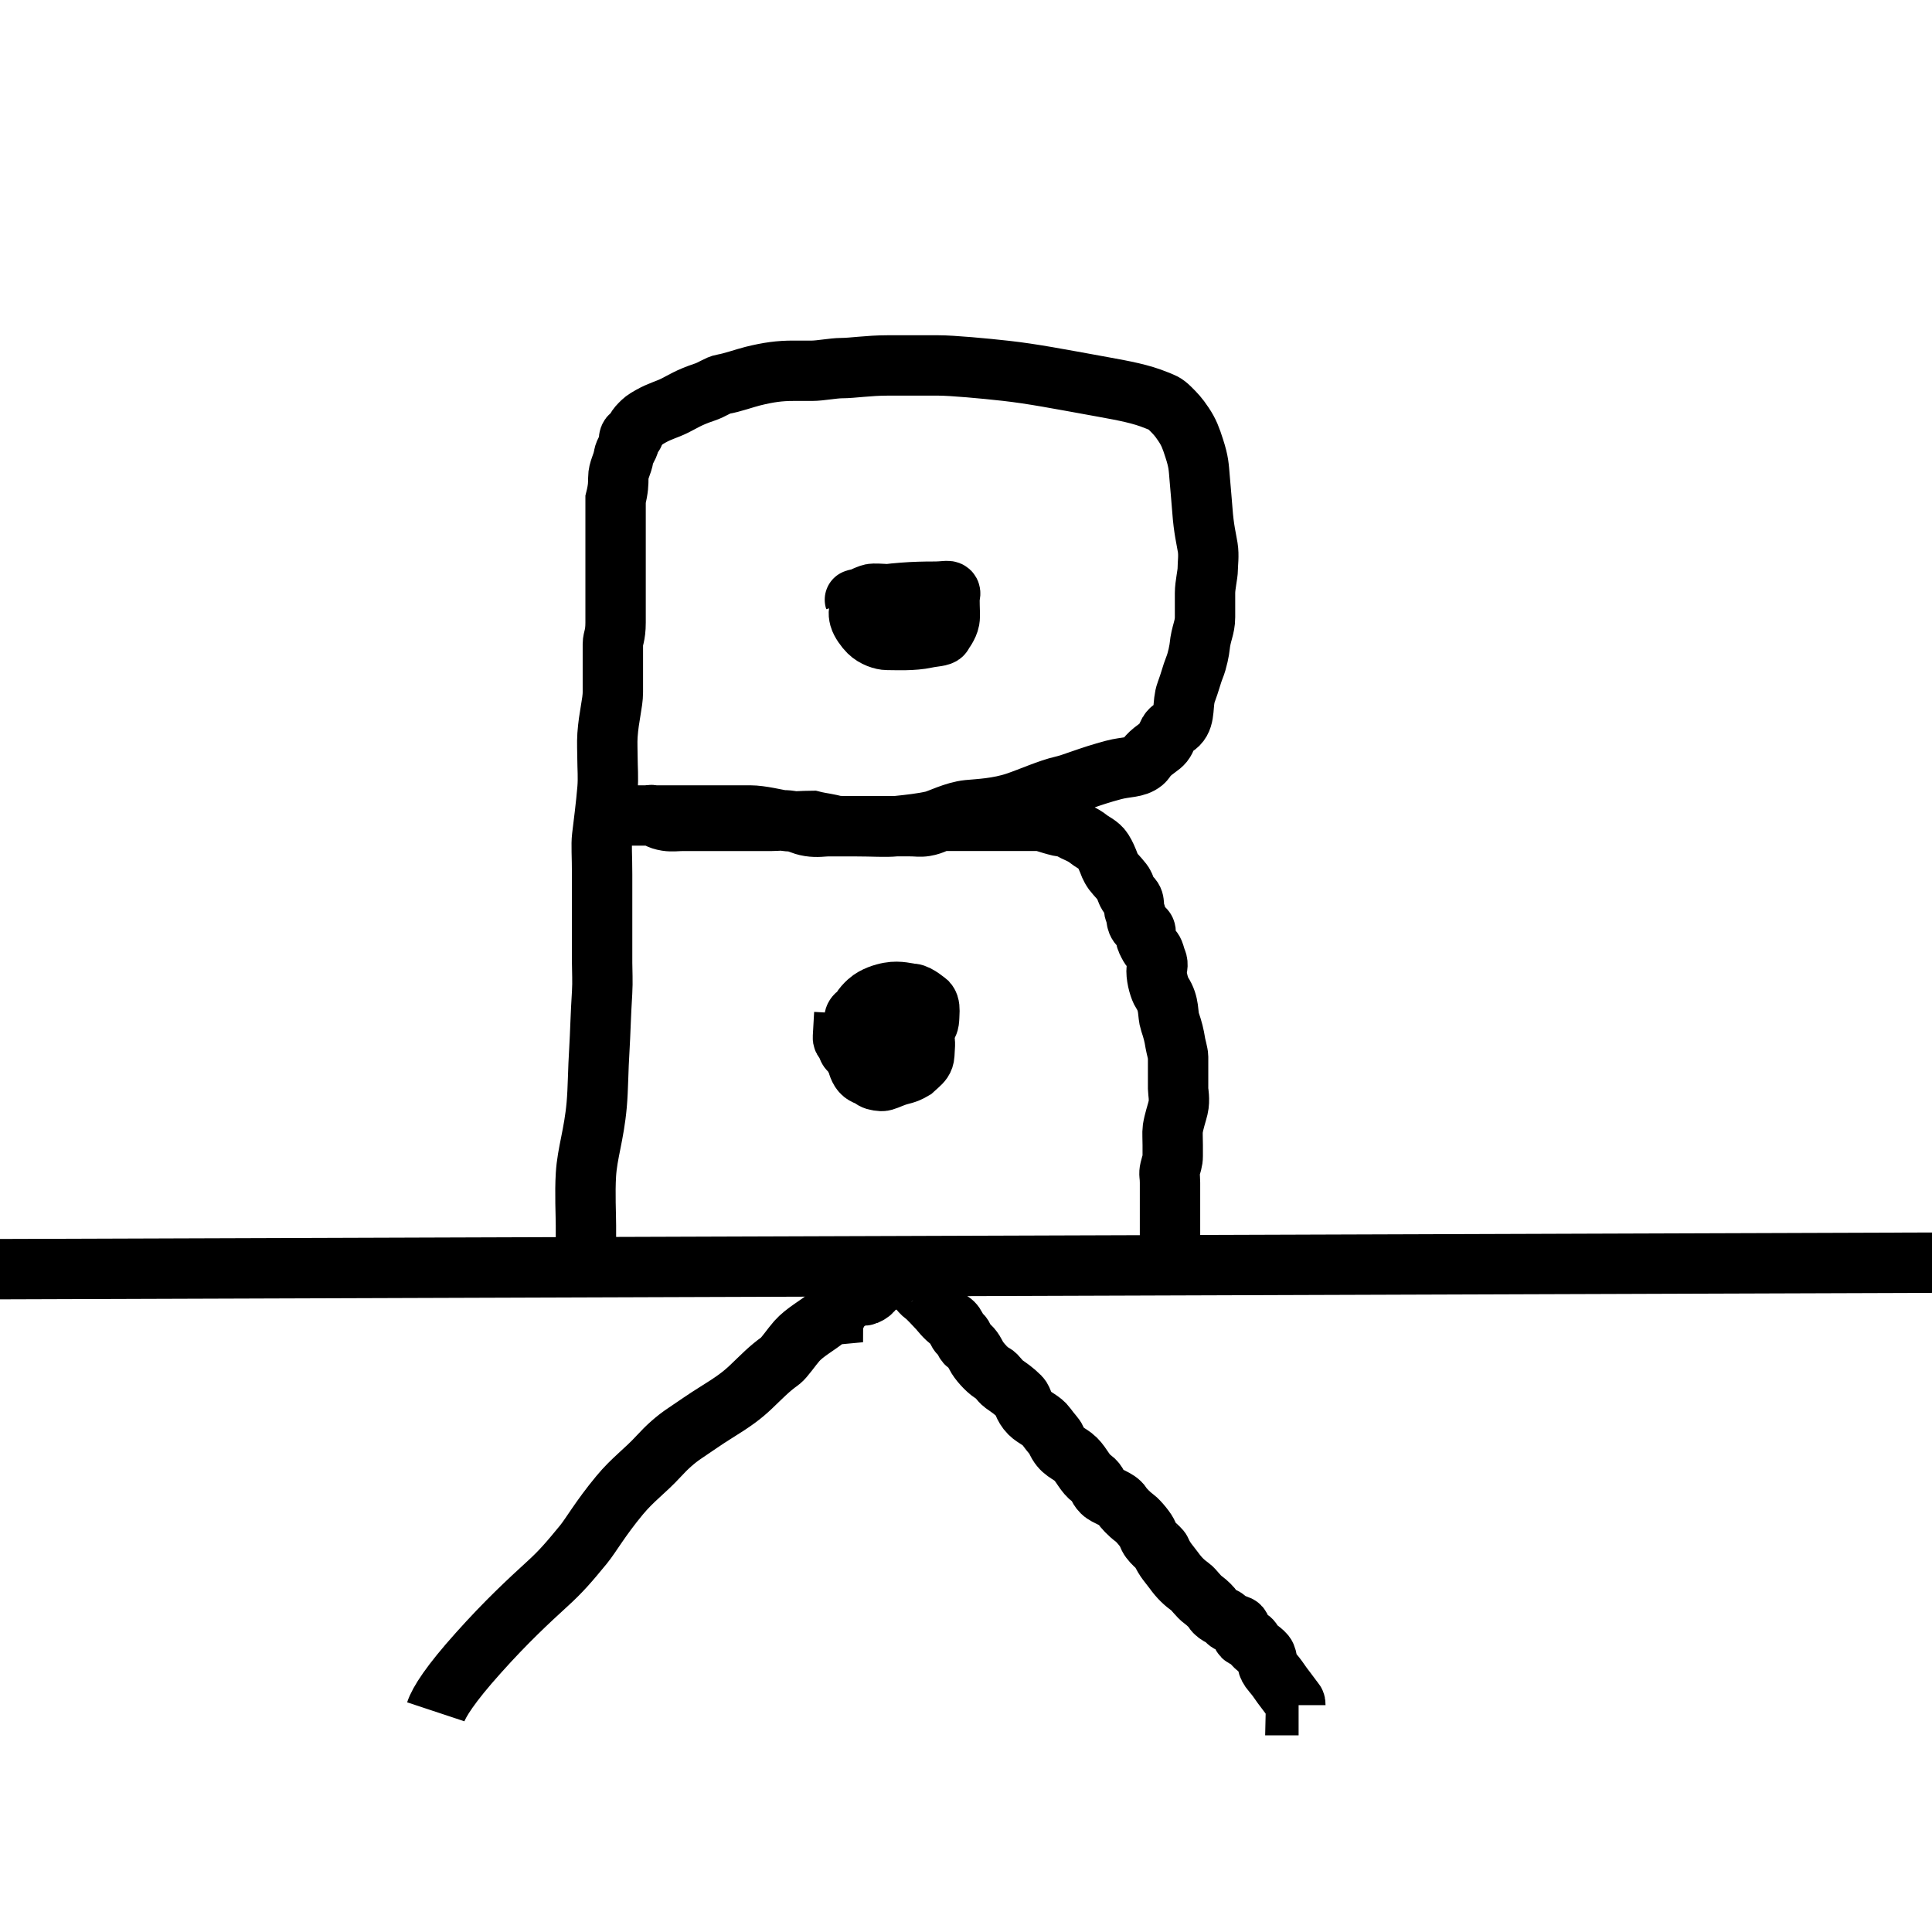
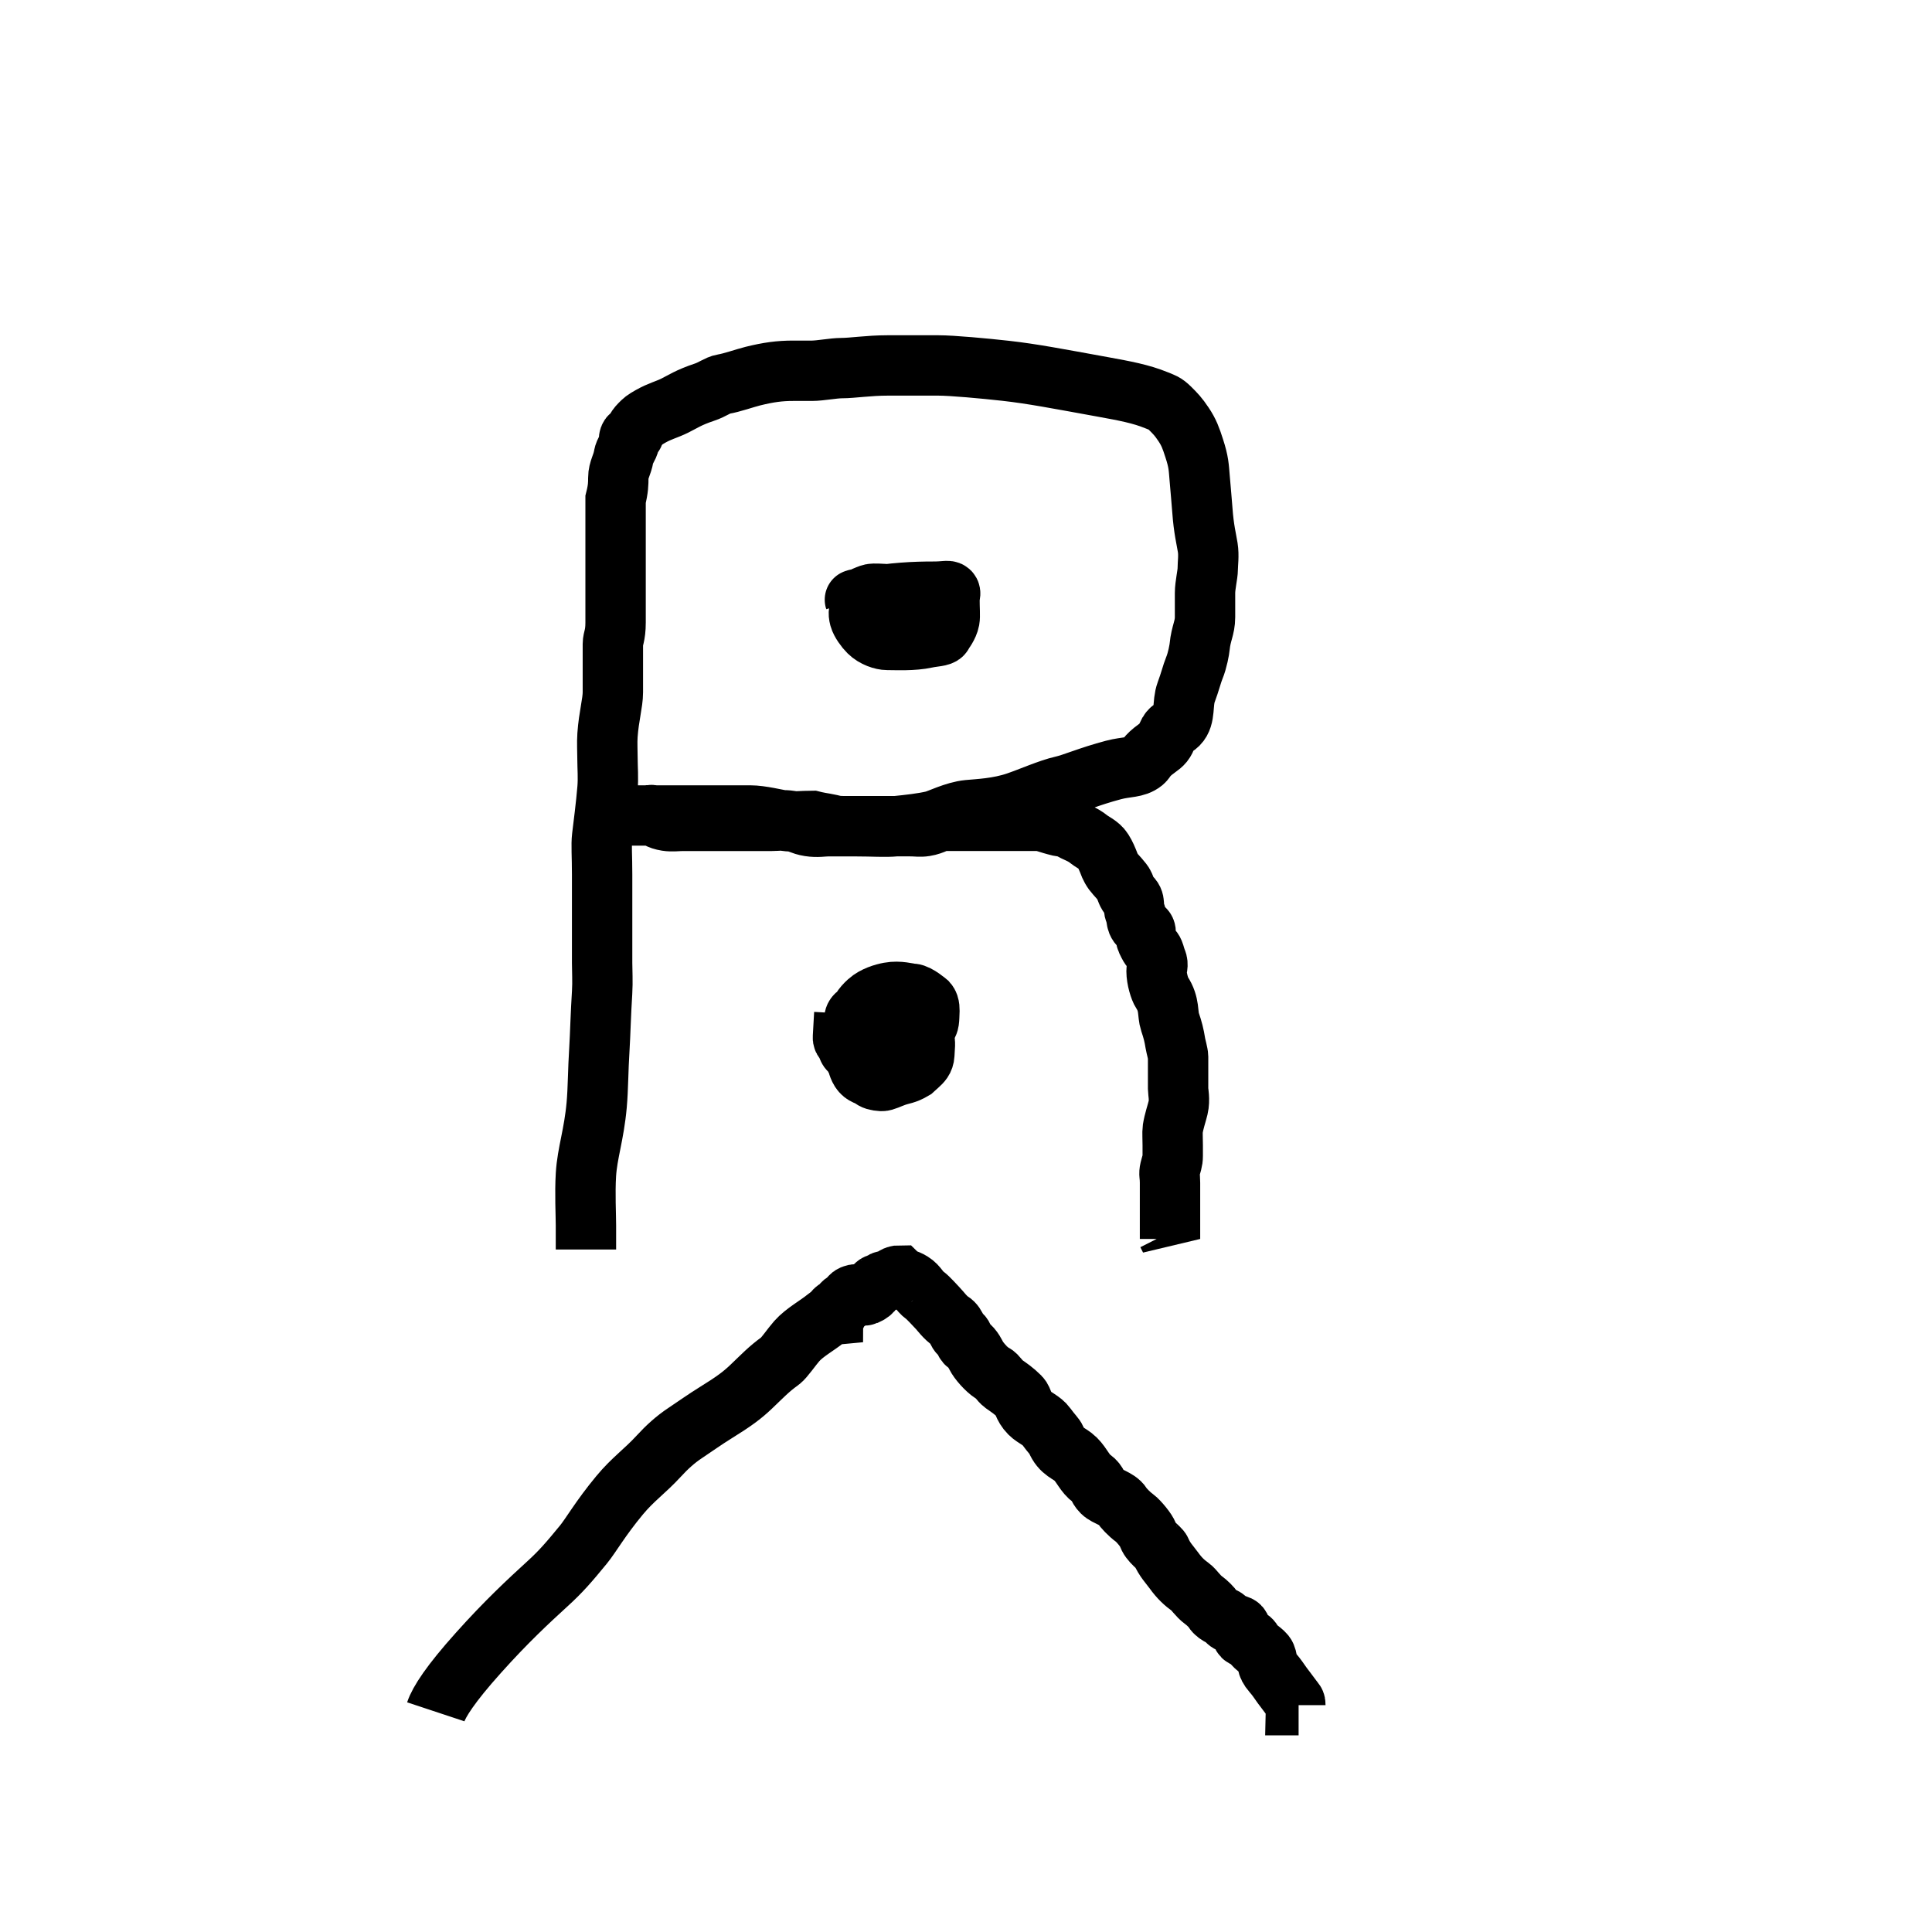
<svg xmlns="http://www.w3.org/2000/svg" width="32" height="32">
  <g>
-     <line fill="none" stroke="#000" x1="-0.228" y1="21.022" x2="32.272" y2="20.913" id="svg_6" />
-     <path fill="none" stroke="#000" id="svg_82" d="m7.218,28.353c0.054,-0.163 0.242,-0.46 0.707,-0.978c0.461,-0.515 0.828,-0.855 1.141,-1.141c0.227,-0.207 0.354,-0.355 0.598,-0.652c0.124,-0.152 0.278,-0.429 0.598,-0.815c0.222,-0.268 0.417,-0.396 0.652,-0.652c0.132,-0.144 0.272,-0.272 0.435,-0.38c0.163,-0.109 0.343,-0.236 0.489,-0.326c0.327,-0.202 0.455,-0.3 0.598,-0.435c0.197,-0.187 0.292,-0.293 0.489,-0.435c0.062,-0.045 0.191,-0.235 0.272,-0.326c0.13,-0.147 0.338,-0.256 0.489,-0.38c0.059,-0.049 0.109,-0.054 0.109,-0.054c0,-0.054 0.054,-0.109 0.109,-0.109c0,0 0.054,-0.109 0.109,-0.109c0.054,0 0.038,-0.079 0.109,-0.109c0.1,-0.042 0.167,0.021 0.217,0c0.142,-0.059 0.125,-0.125 0.163,-0.163c0.038,-0.038 0.07,-0.016 0.109,-0.054c0.038,-0.038 0.109,0 0.163,-0.054c0.054,-0.054 0.109,-0.054 0.109,-0.054c0.054,0.054 0.125,0.052 0.217,0.109c0.103,0.064 0.119,0.146 0.217,0.217c0.062,0.045 0.179,0.179 0.217,0.217c0.038,0.038 0.125,0.16 0.217,0.217c0.103,0.064 0.092,0.188 0.163,0.217c0.05,0.021 0.046,0.118 0.109,0.163c0.099,0.071 0.134,0.171 0.163,0.217c0.064,0.103 0.201,0.242 0.272,0.272c0.05,0.021 0.101,0.118 0.163,0.163c0.099,0.071 0.163,0.109 0.272,0.217c0.054,0.054 0.048,0.156 0.163,0.272c0.077,0.077 0.201,0.119 0.272,0.217c0.09,0.125 0.142,0.167 0.163,0.217c0.088,0.213 0.217,0.217 0.326,0.326c0.109,0.109 0.147,0.236 0.272,0.326c0.099,0.071 0.086,0.141 0.163,0.217c0.077,0.077 0.262,0.114 0.326,0.217c0.029,0.046 0.119,0.146 0.217,0.217c0.062,0.045 0.205,0.219 0.217,0.272c0.028,0.118 0.197,0.222 0.217,0.272c0.059,0.142 0.146,0.228 0.217,0.326c0.09,0.125 0.173,0.201 0.272,0.272c0.062,0.045 0.119,0.146 0.217,0.217c0.062,0.045 0.134,0.117 0.163,0.163c0.064,0.103 0.197,0.113 0.217,0.163c0.029,0.071 0.179,0.07 0.217,0.109c0.038,0.038 0.016,0.125 0.054,0.163c0.038,0.038 0.121,0.008 0.163,0.109c0.029,0.071 0.188,0.146 0.217,0.217c0.042,0.1 -0.004,0.142 0.109,0.272c0.08,0.092 0.092,0.119 0.163,0.217c0.045,0.062 0.092,0.119 0.163,0.217c0.045,0.062 0.054,0.054 0.054,0.109l0.054,0" />
-     <path stroke="#000" fill="none" id="svg_93" d="m9.705,20.696c0,0 0,-0.222 0,-0.399c0,-0.178 -0.019,-0.533 0,-0.843c0.022,-0.357 0.134,-0.66 0.178,-1.154c0.024,-0.265 0.022,-0.575 0.045,-0.932c0.014,-0.222 0.022,-0.575 0.045,-0.932c0.011,-0.177 0,-0.355 0,-0.488c0,-0.266 0,-0.488 0,-0.755c0,-0.355 0,-0.577 0,-0.71c0,-0.311 -0.016,-0.489 0,-0.621c0.022,-0.182 0.067,-0.53 0.089,-0.799c0.015,-0.177 0,-0.355 0,-0.488c0,-0.133 -0.009,-0.267 0,-0.399c0.022,-0.313 0.089,-0.533 0.089,-0.71c0,-0.178 0,-0.355 0,-0.488c0,-0.089 0,-0.178 0,-0.311c0,-0.089 0.045,-0.133 0.045,-0.355c0,-0.089 0,-0.311 0,-0.488c0,-0.133 0,-0.355 0,-0.621c0,-0.133 0,-0.222 0,-0.399c0,-0.089 0,-0.178 0,-0.311c0,-0.089 0,-0.222 0,-0.222c0.045,-0.178 0.045,-0.266 0.045,-0.355c0,-0.133 0.067,-0.217 0.089,-0.355c0.014,-0.088 0.089,-0.178 0.089,-0.222c0,-0.044 -0.014,-0.109 0.045,-0.133c0.041,-0.017 0.028,-0.003 0.045,-0.044c0.024,-0.058 0.058,-0.102 0.089,-0.133c0.063,-0.063 0.069,-0.071 0.178,-0.133c0.16,-0.09 0.257,-0.107 0.401,-0.178c0.127,-0.062 0.223,-0.133 0.49,-0.222c0.134,-0.044 0.224,-0.119 0.312,-0.133c0.139,-0.022 0.354,-0.099 0.49,-0.133c0.263,-0.065 0.446,-0.089 0.669,-0.089c0.134,0 0.223,0 0.312,0c0.134,0 0.357,-0.044 0.49,-0.044c0.178,0 0.446,-0.044 0.758,-0.044c0.267,0 0.669,0 0.847,0c0.223,0 0.757,0.049 1.115,0.089c0.445,0.05 0.854,0.13 1.605,0.266c0.362,0.066 0.631,0.115 0.892,0.222c0.092,0.038 0.134,0.044 0.223,0.133c0.089,0.089 0.134,0.133 0.223,0.266c0.089,0.133 0.122,0.225 0.178,0.399c0.074,0.227 0.074,0.311 0.089,0.488c0.022,0.269 0.032,0.356 0.045,0.533c0.022,0.313 0.067,0.483 0.089,0.621c0.021,0.131 0,0.266 0,0.355c0,0.089 -0.045,0.266 -0.045,0.399c0,0.133 0,0.311 0,0.399c0,0.178 -0.067,0.263 -0.089,0.488c-0.004,0.044 -0.035,0.225 -0.089,0.355c-0.038,0.092 -0.07,0.228 -0.134,0.399c-0.069,0.186 -0.008,0.407 -0.134,0.533c-0.063,0.063 -0.13,0.062 -0.178,0.178c-0.051,0.123 -0.064,0.14 -0.178,0.222c-0.181,0.13 -0.174,0.182 -0.223,0.222c-0.124,0.101 -0.271,0.075 -0.49,0.133c-0.409,0.108 -0.668,0.226 -0.847,0.266c-0.222,0.05 -0.531,0.189 -0.758,0.266c-0.307,0.105 -0.625,0.116 -0.802,0.133c-0.226,0.022 -0.483,0.155 -0.58,0.178c-0.174,0.041 -0.398,0.066 -0.624,0.089c-0.177,0.017 -0.357,0 -0.669,0c-0.089,0 -0.223,0 -0.446,0c-0.089,0 -0.18,0.021 -0.312,0c-0.139,-0.022 -0.173,-0.066 -0.312,-0.089c-0.132,-0.021 -0.178,0 -0.312,0c-0.223,0 -0.312,0 -0.401,0c-0.178,0 -0.267,0 -0.357,0c-0.178,0 -0.267,0 -0.357,0c-0.178,0 -0.312,0 -0.357,0c-0.089,0 -0.179,0.014 -0.267,0c-0.139,-0.022 -0.165,-0.065 -0.223,-0.089c-0.041,-0.017 -0.045,0 -0.134,0c-0.045,0 -0.089,0 -0.134,0c-0.045,0 -0.089,0 -0.134,0c0,0 -0.045,0 -0.089,0c-0.045,0 0.089,0 0.134,0c0.58,0 0.936,0 1.248,0c0.357,0 0.535,0 0.713,0c0.178,0 0.44,0.066 0.58,0.089c0.132,0.021 0.312,0 0.446,0c0,0 0.084,0.022 0.223,0.044c0.132,0.021 0.134,0.044 0.312,0.044c0,0 0.089,0 0.178,0c0.134,0 0.223,0 0.357,0c0.134,0 0.223,0 0.312,0c0.089,0 0.178,0 0.223,0c0.134,0 0.179,0.014 0.267,0c0.139,-0.022 0.223,-0.089 0.267,-0.089c0.089,0 0.178,0 0.223,0c0.134,0 0.134,0 0.223,0c0.089,0 0.134,0 0.223,0c0.045,0 0.089,0 0.223,0c0,0 0.089,0 0.178,0c0.045,0 0.134,0 0.178,0c0.089,0 0.223,0 0.357,0c0.089,0 0.163,0.043 0.357,0.089c0.043,0.01 0.127,0.008 0.178,0.044c0.081,0.058 0.188,0.076 0.312,0.178c0.049,0.04 0.171,0.093 0.223,0.178c0.023,0.038 0.041,0.062 0.089,0.178c0.017,0.041 0.031,0.097 0.089,0.178c0.037,0.051 0.154,0.164 0.178,0.222c0.034,0.082 0.053,0.152 0.089,0.178c0.114,0.082 0.045,0.178 0.089,0.266c0.045,0.089 -0.008,0.191 0.134,0.266c0.039,0.021 0.045,0.044 0.045,0.089c0,0.089 0,0.089 0.045,0.178c0.045,0.089 0.065,0.075 0.089,0.133c0.017,0.041 0.02,0.075 0.045,0.133c0.034,0.082 0,0.133 0,0.178c0,0.133 0.054,0.303 0.089,0.355c0.132,0.2 0.089,0.355 0.134,0.488c0.045,0.133 0.067,0.217 0.089,0.355c0.007,0.044 0.045,0.178 0.045,0.222c0,0.044 0,0.133 0,0.222c0,0.044 0,0.222 0,0.311c0,0.044 0.031,0.181 0,0.311c-0.023,0.097 -0.067,0.217 -0.089,0.355c-0.007,0.044 0,0.178 0,0.266c0,0.044 0,0.133 0,0.178c0,0.089 -0.022,0.125 -0.045,0.222c-0.02,0.086 0,0.089 0,0.222c0,0.044 0,0.044 0,0.089c0,0.044 0,0.089 0,0.133c0,0.044 0,0.089 0,0.133c0,0.044 0,0.044 0,0.089c0,0.044 0,0.089 0,0.133c0,0 0,0.044 0,0.133c0,0.044 0,0.089 0,0.133l0,0.044l0,0.044l-0.045,-0.089" />
-     <path stroke="#000" fill="none" id="svg_94" d="m14.16,9.933c0,0 -0.002,-0.006 0.153,-0.033c0.492,-0.086 0.84,-0.1 1.146,-0.1c0.191,0 0.24,-0.024 0.267,0c0.027,0.024 0,0.067 0,0.1c0,0.2 0.012,0.3 0,0.366c-0.019,0.104 -0.1,0.202 -0.115,0.233c-0.021,0.043 -0.15,0.041 -0.267,0.067c-0.225,0.049 -0.496,0.033 -0.649,0.033c-0.076,0 -0.214,-0.043 -0.305,-0.133c-0.057,-0.056 -0.133,-0.161 -0.153,-0.233c-0.026,-0.097 0,-0.1 0,-0.166c0,-0.067 0,-0.1 0.038,-0.133c0.038,-0.033 0.026,-0.049 0.076,-0.067c0.035,-0.013 0.076,-0.033 0.115,-0.033c0.115,0 0.233,0.003 0.382,0.033c0.166,0.034 0.235,0.014 0.305,0.1c0.022,0.027 0.038,0.033 0.038,0.033c0,0.033 -0.015,0.069 0,0.1c0.021,0.043 0.038,0.033 0.038,0.067c0,0.033 -0.054,0.04 -0.076,0.067c-0.071,0.085 -0.191,0.033 -0.229,0.033c-0.076,0 -0.076,0 -0.115,0c-0.038,0 -0.115,0 -0.115,0l-0.038,-0.033" />
-     <path transform="rotate(3.22098 14.668 17.1626)" stroke="#000" fill="none" id="svg_95" d="m14.093,17.344c0,-0.043 -0.036,-0.14 0.043,-0.346c0.089,-0.235 0.118,-0.292 0.213,-0.389c0.095,-0.097 0.248,-0.151 0.34,-0.173c0.166,-0.04 0.298,0 0.383,0c0.085,0 0.255,0.13 0.255,0.13c0.043,0.043 0.043,0.13 0.043,0.173c0,0.086 0.013,0.193 -0.043,0.216c-0.039,0.017 -0.093,0.073 -0.17,0.13c-0.049,0.036 -0.113,0.085 -0.298,0.13c-0.083,0.02 -0.213,0.043 -0.298,0.043c-0.085,0 -0.172,-0.023 -0.255,-0.043c-0.093,-0.022 -0.128,-0.086 -0.128,-0.086c-0.043,-0.043 -0.043,-0.043 -0.043,-0.086c0,-0.043 0,-0.086 0,-0.13c0,0 -0.006,-0.051 0.043,-0.086c0.077,-0.057 0.298,-0.043 0.468,-0.043c0.17,0 0.226,-0.029 0.34,0.043c0.051,0.032 0.17,0.086 0.17,0.086c0.043,0.043 0.069,0.09 0.085,0.13c0.023,0.057 0.085,0.13 0.085,0.216c0,0.043 0,0.086 0,0.173c0,0.086 -0.043,0.13 -0.085,0.173c-0.043,0.043 -0.085,0.086 -0.085,0.086c-0.128,0.086 -0.173,0.077 -0.298,0.13c-0.088,0.037 -0.17,0.086 -0.213,0.086c-0.085,0 -0.14,-0.013 -0.17,-0.043c-0.03,-0.031 -0.11,-0.025 -0.17,-0.086c-0.06,-0.061 -0.085,-0.173 -0.085,-0.173c-0.043,-0.043 -0.072,-0.15 -0.128,-0.173c-0.039,-0.017 -0.029,-0.051 -0.085,-0.13c-0.035,-0.05 -0.043,-0.043 -0.043,-0.086c0,-0.043 0,-0.086 0,-0.13c0,-0.043 0,-0.086 0,-0.13c0,-0.043 0,-0.043 0,-0.086l0,-0.043" />
+     <path d="m7.218,28.353c0.054,-0.163 0.242,-0.46 0.707,-0.978c0.461,-0.515 0.828,-0.855 1.141,-1.141c0.227,-0.207 0.354,-0.355 0.598,-0.652c0.124,-0.152 0.278,-0.429 0.598,-0.815c0.222,-0.268 0.417,-0.396 0.652,-0.652c0.132,-0.144 0.272,-0.272 0.435,-0.38c0.163,-0.109 0.343,-0.236 0.489,-0.326c0.327,-0.202 0.455,-0.3 0.598,-0.435c0.197,-0.187 0.292,-0.293 0.489,-0.435c0.062,-0.045 0.191,-0.235 0.272,-0.326c0.13,-0.147 0.338,-0.256 0.489,-0.38c0.059,-0.049 0.109,-0.054 0.109,-0.054c0,-0.054 0.054,-0.109 0.109,-0.109c0,0 0.054,-0.109 0.109,-0.109c0.054,0 0.038,-0.079 0.109,-0.109c0.1,-0.042 0.167,0.021 0.217,0c0.142,-0.059 0.125,-0.125 0.163,-0.163c0.038,-0.038 0.07,-0.016 0.109,-0.054c0.038,-0.038 0.109,0 0.163,-0.054c0.054,-0.054 0.109,-0.054 0.109,-0.054c0.054,0.054 0.125,0.052 0.217,0.109c0.103,0.064 0.119,0.146 0.217,0.217c0.062,0.045 0.179,0.179 0.217,0.217c0.038,0.038 0.125,0.16 0.217,0.217c0.103,0.064 0.092,0.188 0.163,0.217c0.05,0.021 0.046,0.118 0.109,0.163c0.099,0.071 0.134,0.171 0.163,0.217c0.064,0.103 0.201,0.242 0.272,0.272c0.05,0.021 0.101,0.118 0.163,0.163c0.099,0.071 0.163,0.109 0.272,0.217c0.054,0.054 0.048,0.156 0.163,0.272c0.077,0.077 0.201,0.119 0.272,0.217c0.09,0.125 0.142,0.167 0.163,0.217c0.088,0.213 0.217,0.217 0.326,0.326c0.109,0.109 0.147,0.236 0.272,0.326c0.099,0.071 0.086,0.141 0.163,0.217c0.077,0.077 0.262,0.114 0.326,0.217c0.029,0.046 0.119,0.146 0.217,0.217c0.062,0.045 0.205,0.219 0.217,0.272c0.028,0.118 0.197,0.222 0.217,0.272c0.059,0.142 0.146,0.228 0.217,0.326c0.09,0.125 0.173,0.201 0.272,0.272c0.062,0.045 0.119,0.146 0.217,0.217c0.062,0.045 0.134,0.117 0.163,0.163c0.064,0.103 0.197,0.113 0.217,0.163c0.029,0.071 0.179,0.07 0.217,0.109c0.038,0.038 0.016,0.125 0.054,0.163c0.038,0.038 0.121,0.008 0.163,0.109c0.029,0.071 0.188,0.146 0.217,0.217c0.042,0.1 -0.004,0.142 0.109,0.272c0.08,0.092 0.092,0.119 0.163,0.217c0.045,0.062 0.092,0.119 0.163,0.217c0.045,0.062 0.054,0.054 0.054,0.109l0.054,0" id="svg_82" stroke="#000" fill="none" />
+     <path d="m9.705,20.696c0,0 0,-0.222 0,-0.399c0,-0.178 -0.019,-0.533 0,-0.843c0.022,-0.357 0.134,-0.66 0.178,-1.154c0.024,-0.265 0.022,-0.575 0.045,-0.932c0.014,-0.222 0.022,-0.575 0.045,-0.932c0.011,-0.177 0,-0.355 0,-0.488c0,-0.266 0,-0.488 0,-0.755c0,-0.355 0,-0.577 0,-0.71c0,-0.311 -0.016,-0.489 0,-0.621c0.022,-0.182 0.067,-0.53 0.089,-0.799c0.015,-0.177 0,-0.355 0,-0.488c0,-0.133 -0.009,-0.267 0,-0.399c0.022,-0.313 0.089,-0.533 0.089,-0.71c0,-0.178 0,-0.355 0,-0.488c0,-0.089 0,-0.178 0,-0.311c0,-0.089 0.045,-0.133 0.045,-0.355c0,-0.089 0,-0.311 0,-0.488c0,-0.133 0,-0.355 0,-0.621c0,-0.133 0,-0.222 0,-0.399c0,-0.089 0,-0.178 0,-0.311c0,-0.089 0,-0.222 0,-0.222c0.045,-0.178 0.045,-0.266 0.045,-0.355c0,-0.133 0.067,-0.217 0.089,-0.355c0.014,-0.088 0.089,-0.178 0.089,-0.222c0,-0.044 -0.014,-0.109 0.045,-0.133c0.041,-0.017 0.028,-0.003 0.045,-0.044c0.024,-0.058 0.058,-0.102 0.089,-0.133c0.063,-0.063 0.069,-0.071 0.178,-0.133c0.16,-0.09 0.257,-0.107 0.401,-0.178c0.127,-0.062 0.223,-0.133 0.49,-0.222c0.134,-0.044 0.224,-0.119 0.312,-0.133c0.139,-0.022 0.354,-0.099 0.49,-0.133c0.263,-0.065 0.446,-0.089 0.669,-0.089c0.134,0 0.223,0 0.312,0c0.134,0 0.357,-0.044 0.49,-0.044c0.178,0 0.446,-0.044 0.758,-0.044c0.267,0 0.669,0 0.847,0c0.223,0 0.757,0.049 1.115,0.089c0.445,0.05 0.854,0.13 1.605,0.266c0.362,0.066 0.631,0.115 0.892,0.222c0.092,0.038 0.134,0.044 0.223,0.133c0.089,0.089 0.134,0.133 0.223,0.266c0.089,0.133 0.122,0.225 0.178,0.399c0.074,0.227 0.074,0.311 0.089,0.488c0.022,0.269 0.032,0.356 0.045,0.533c0.022,0.313 0.067,0.483 0.089,0.621c0.021,0.131 0,0.266 0,0.355c0,0.089 -0.045,0.266 -0.045,0.399c0,0.133 0,0.311 0,0.399c0,0.178 -0.067,0.263 -0.089,0.488c-0.004,0.044 -0.035,0.225 -0.089,0.355c-0.038,0.092 -0.07,0.228 -0.134,0.399c-0.069,0.186 -0.008,0.407 -0.134,0.533c-0.063,0.063 -0.13,0.062 -0.178,0.178c-0.051,0.123 -0.064,0.14 -0.178,0.222c-0.181,0.13 -0.174,0.182 -0.223,0.222c-0.124,0.101 -0.271,0.075 -0.49,0.133c-0.409,0.108 -0.668,0.226 -0.847,0.266c-0.222,0.05 -0.531,0.189 -0.758,0.266c-0.307,0.105 -0.625,0.116 -0.802,0.133c-0.226,0.022 -0.483,0.155 -0.58,0.178c-0.174,0.041 -0.398,0.066 -0.624,0.089c-0.177,0.017 -0.357,0 -0.669,0c-0.089,0 -0.223,0 -0.446,0c-0.089,0 -0.18,0.021 -0.312,0c-0.139,-0.022 -0.173,-0.066 -0.312,-0.089c-0.132,-0.021 -0.178,0 -0.312,0c-0.223,0 -0.312,0 -0.401,0c-0.178,0 -0.267,0 -0.357,0c-0.178,0 -0.267,0 -0.357,0c-0.178,0 -0.312,0 -0.357,0c-0.089,0 -0.179,0.014 -0.267,0c-0.139,-0.022 -0.165,-0.065 -0.223,-0.089c-0.041,-0.017 -0.045,0 -0.134,0c-0.045,0 -0.089,0 -0.134,0c-0.045,0 -0.089,0 -0.134,0c0,0 -0.045,0 -0.089,0c-0.045,0 0.089,0 0.134,0c0.58,0 0.936,0 1.248,0c0.357,0 0.535,0 0.713,0c0.178,0 0.44,0.066 0.58,0.089c0.132,0.021 0.312,0 0.446,0c0,0 0.084,0.022 0.223,0.044c0.132,0.021 0.134,0.044 0.312,0.044c0,0 0.089,0 0.178,0c0.134,0 0.223,0 0.357,0c0.134,0 0.223,0 0.312,0c0.089,0 0.178,0 0.223,0c0.134,0 0.179,0.014 0.267,0c0.139,-0.022 0.223,-0.089 0.267,-0.089c0.089,0 0.178,0 0.223,0c0.134,0 0.134,0 0.223,0c0.089,0 0.134,0 0.223,0c0.045,0 0.089,0 0.223,0c0,0 0.089,0 0.178,0c0.045,0 0.134,0 0.178,0c0.089,0 0.223,0 0.357,0c0.089,0 0.163,0.043 0.357,0.089c0.043,0.01 0.127,0.008 0.178,0.044c0.081,0.058 0.188,0.076 0.312,0.178c0.049,0.04 0.171,0.093 0.223,0.178c0.023,0.038 0.041,0.062 0.089,0.178c0.017,0.041 0.031,0.097 0.089,0.178c0.037,0.051 0.154,0.164 0.178,0.222c0.034,0.082 0.053,0.152 0.089,0.178c0.114,0.082 0.045,0.178 0.089,0.266c0.045,0.089 -0.008,0.191 0.134,0.266c0.039,0.021 0.045,0.044 0.045,0.089c0,0.089 0,0.089 0.045,0.178c0.045,0.089 0.065,0.075 0.089,0.133c0.017,0.041 0.02,0.075 0.045,0.133c0.034,0.082 0,0.133 0,0.178c0,0.133 0.054,0.303 0.089,0.355c0.132,0.2 0.089,0.355 0.134,0.488c0.045,0.133 0.067,0.217 0.089,0.355c0.007,0.044 0.045,0.178 0.045,0.222c0,0.044 0,0.133 0,0.222c0,0.044 0,0.222 0,0.311c0,0.044 0.031,0.181 0,0.311c-0.023,0.097 -0.067,0.217 -0.089,0.355c-0.007,0.044 0,0.178 0,0.266c0,0.044 0,0.133 0,0.178c0,0.089 -0.022,0.125 -0.045,0.222c-0.02,0.086 0,0.089 0,0.222c0,0.044 0,0.044 0,0.089c0,0.044 0,0.089 0,0.133c0,0.044 0,0.089 0,0.133c0,0.044 0,0.044 0,0.089c0,0.044 0,0.089 0,0.133c0,0 0,0.044 0,0.133c0,0.044 0,0.089 0,0.133l0,0.044l0,0.044l-0.045,-0.089" id="svg_93" fill="none" stroke="#000" />
+     <path d="m14.16,9.933c0,0 -0.002,-0.006 0.153,-0.033c0.492,-0.086 0.84,-0.1 1.146,-0.1c0.191,0 0.24,-0.024 0.267,0c0.027,0.024 0,0.067 0,0.1c0,0.2 0.012,0.3 0,0.366c-0.019,0.104 -0.1,0.202 -0.115,0.233c-0.021,0.043 -0.15,0.041 -0.267,0.067c-0.225,0.049 -0.496,0.033 -0.649,0.033c-0.076,0 -0.214,-0.043 -0.305,-0.133c-0.057,-0.056 -0.133,-0.161 -0.153,-0.233c-0.026,-0.097 0,-0.1 0,-0.166c0,-0.067 0,-0.1 0.038,-0.133c0.038,-0.033 0.026,-0.049 0.076,-0.067c0.035,-0.013 0.076,-0.033 0.115,-0.033c0.115,0 0.233,0.003 0.382,0.033c0.166,0.034 0.235,0.014 0.305,0.1c0.022,0.027 0.038,0.033 0.038,0.033c0,0.033 -0.015,0.069 0,0.1c0.021,0.043 0.038,0.033 0.038,0.067c0,0.033 -0.054,0.04 -0.076,0.067c-0.071,0.085 -0.191,0.033 -0.229,0.033c-0.076,0 -0.076,0 -0.115,0c-0.038,0 -0.115,0 -0.115,0l-0.038,-0.033" id="svg_94" fill="none" stroke="#000" />
+     <path d="m14.093,17.344c0,-0.043 -0.036,-0.14 0.043,-0.346c0.089,-0.235 0.118,-0.292 0.213,-0.389c0.095,-0.097 0.248,-0.151 0.34,-0.173c0.166,-0.04 0.298,0 0.383,0c0.085,0 0.255,0.13 0.255,0.13c0.043,0.043 0.043,0.13 0.043,0.173c0,0.086 0.013,0.193 -0.043,0.216c-0.039,0.017 -0.093,0.073 -0.17,0.13c-0.049,0.036 -0.113,0.085 -0.298,0.13c-0.083,0.02 -0.213,0.043 -0.298,0.043c-0.085,0 -0.172,-0.023 -0.255,-0.043c-0.093,-0.022 -0.128,-0.086 -0.128,-0.086c-0.043,-0.043 -0.043,-0.043 -0.043,-0.086c0,-0.043 0,-0.086 0,-0.13c0,0 -0.006,-0.051 0.043,-0.086c0.077,-0.057 0.298,-0.043 0.468,-0.043c0.17,0 0.226,-0.029 0.34,0.043c0.051,0.032 0.17,0.086 0.17,0.086c0.043,0.043 0.069,0.09 0.085,0.13c0.023,0.057 0.085,0.13 0.085,0.216c0,0.043 0,0.086 0,0.173c0,0.086 -0.043,0.13 -0.085,0.173c-0.043,0.043 -0.085,0.086 -0.085,0.086c-0.128,0.086 -0.173,0.077 -0.298,0.13c-0.088,0.037 -0.17,0.086 -0.213,0.086c-0.085,0 -0.14,-0.013 -0.17,-0.043c-0.03,-0.031 -0.11,-0.025 -0.17,-0.086c-0.06,-0.061 -0.085,-0.173 -0.085,-0.173c-0.043,-0.043 -0.072,-0.15 -0.128,-0.173c-0.039,-0.017 -0.029,-0.051 -0.085,-0.13c-0.035,-0.05 -0.043,-0.043 -0.043,-0.086c0,-0.043 0,-0.086 0,-0.13c0,-0.043 0,-0.086 0,-0.13c0,-0.043 0,-0.043 0,-0.086l0,-0.043" id="svg_95" fill="none" stroke="#000" transform="rotate(3.22098 14.668 17.1626)" />
  </g>
</svg>
